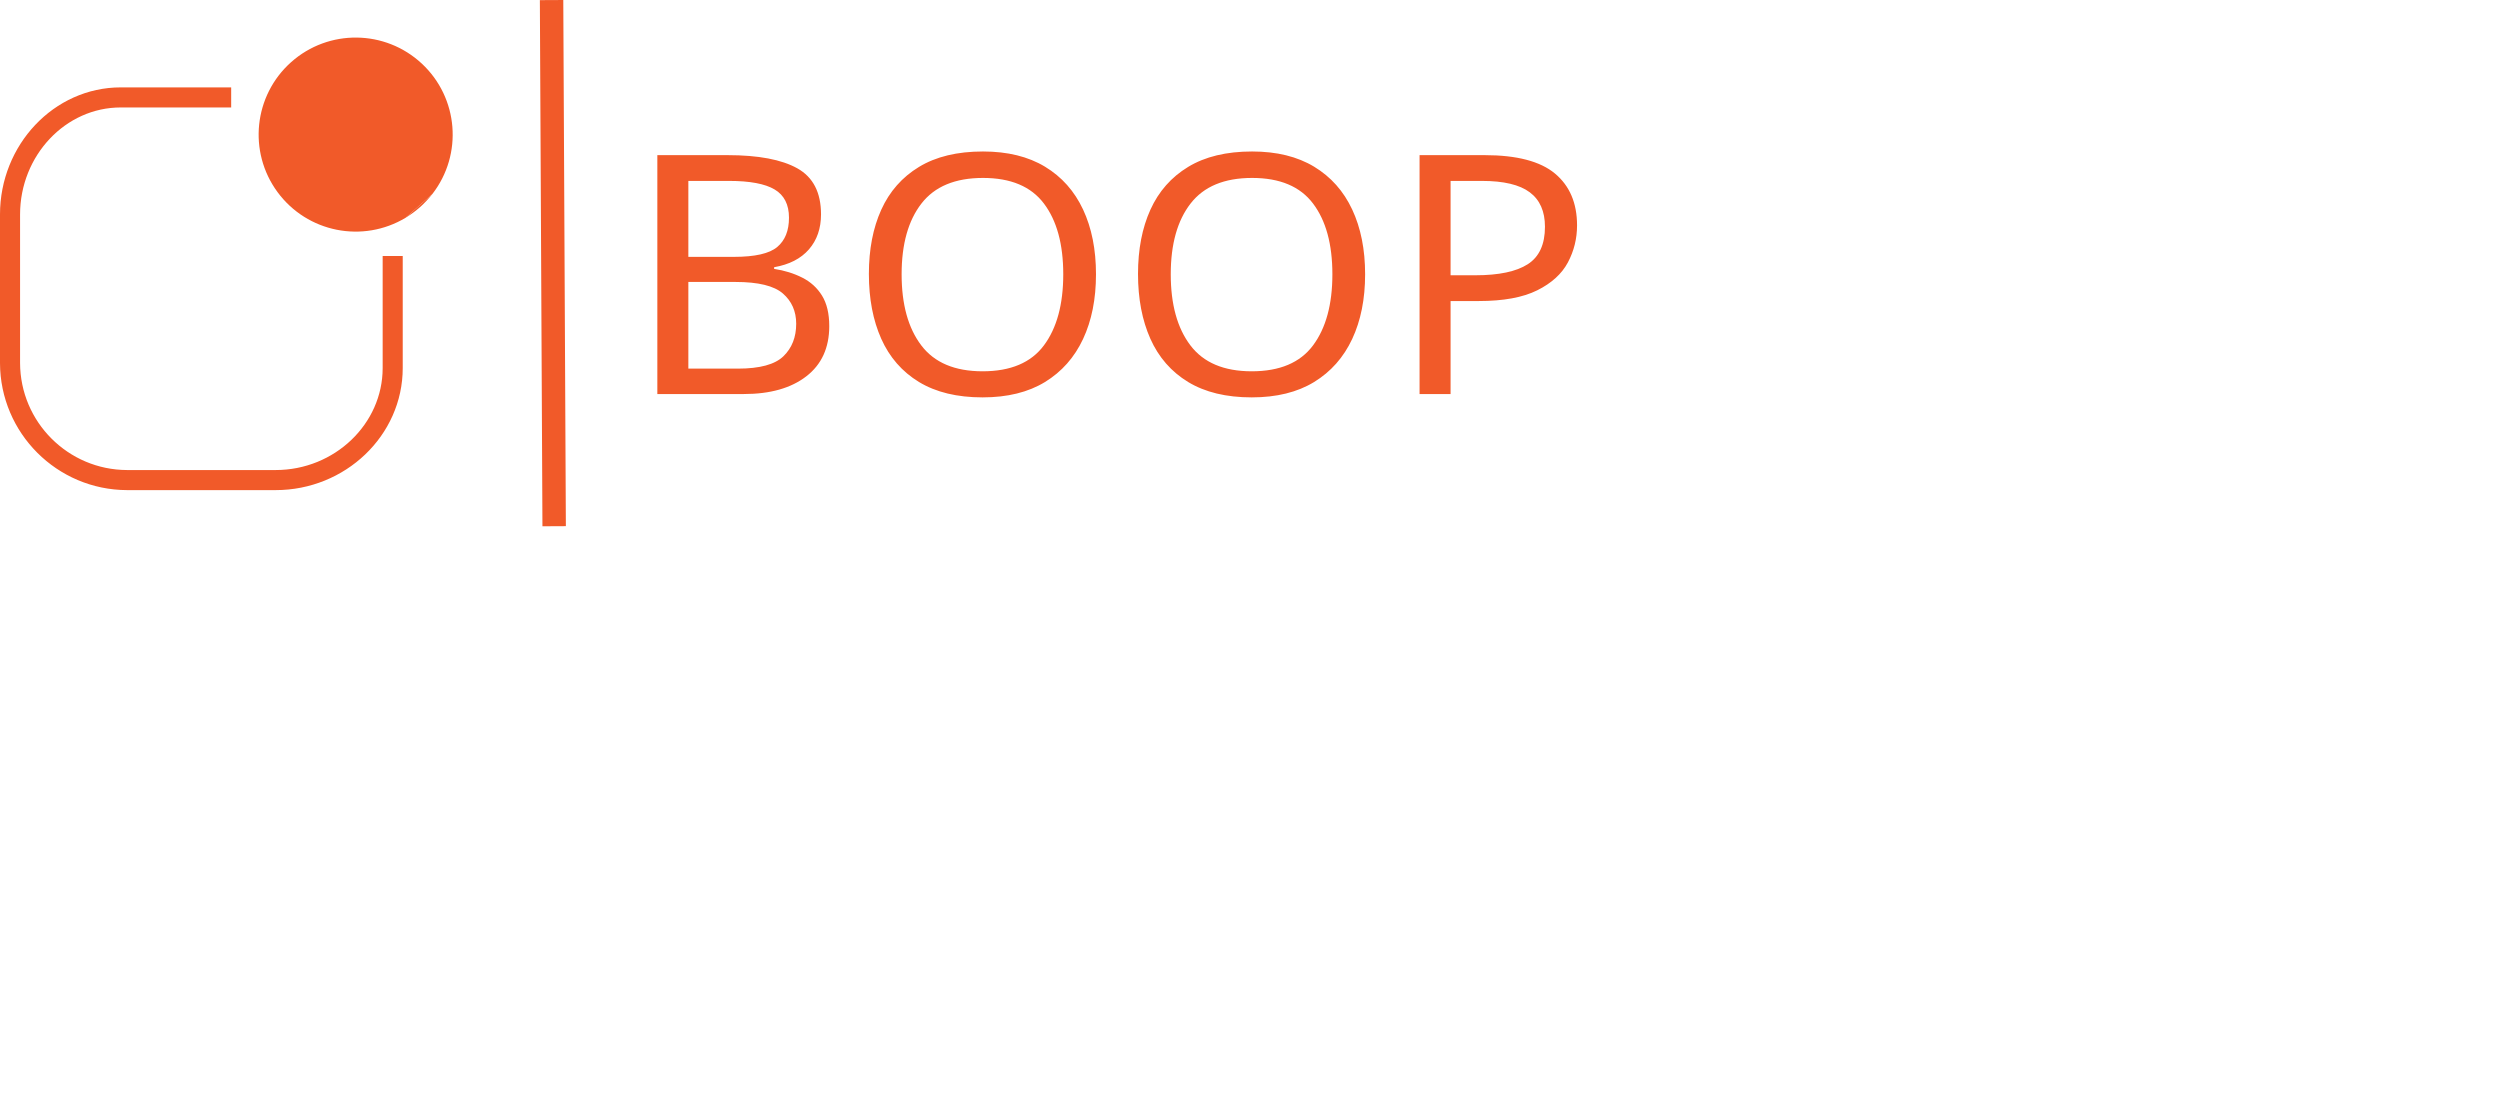
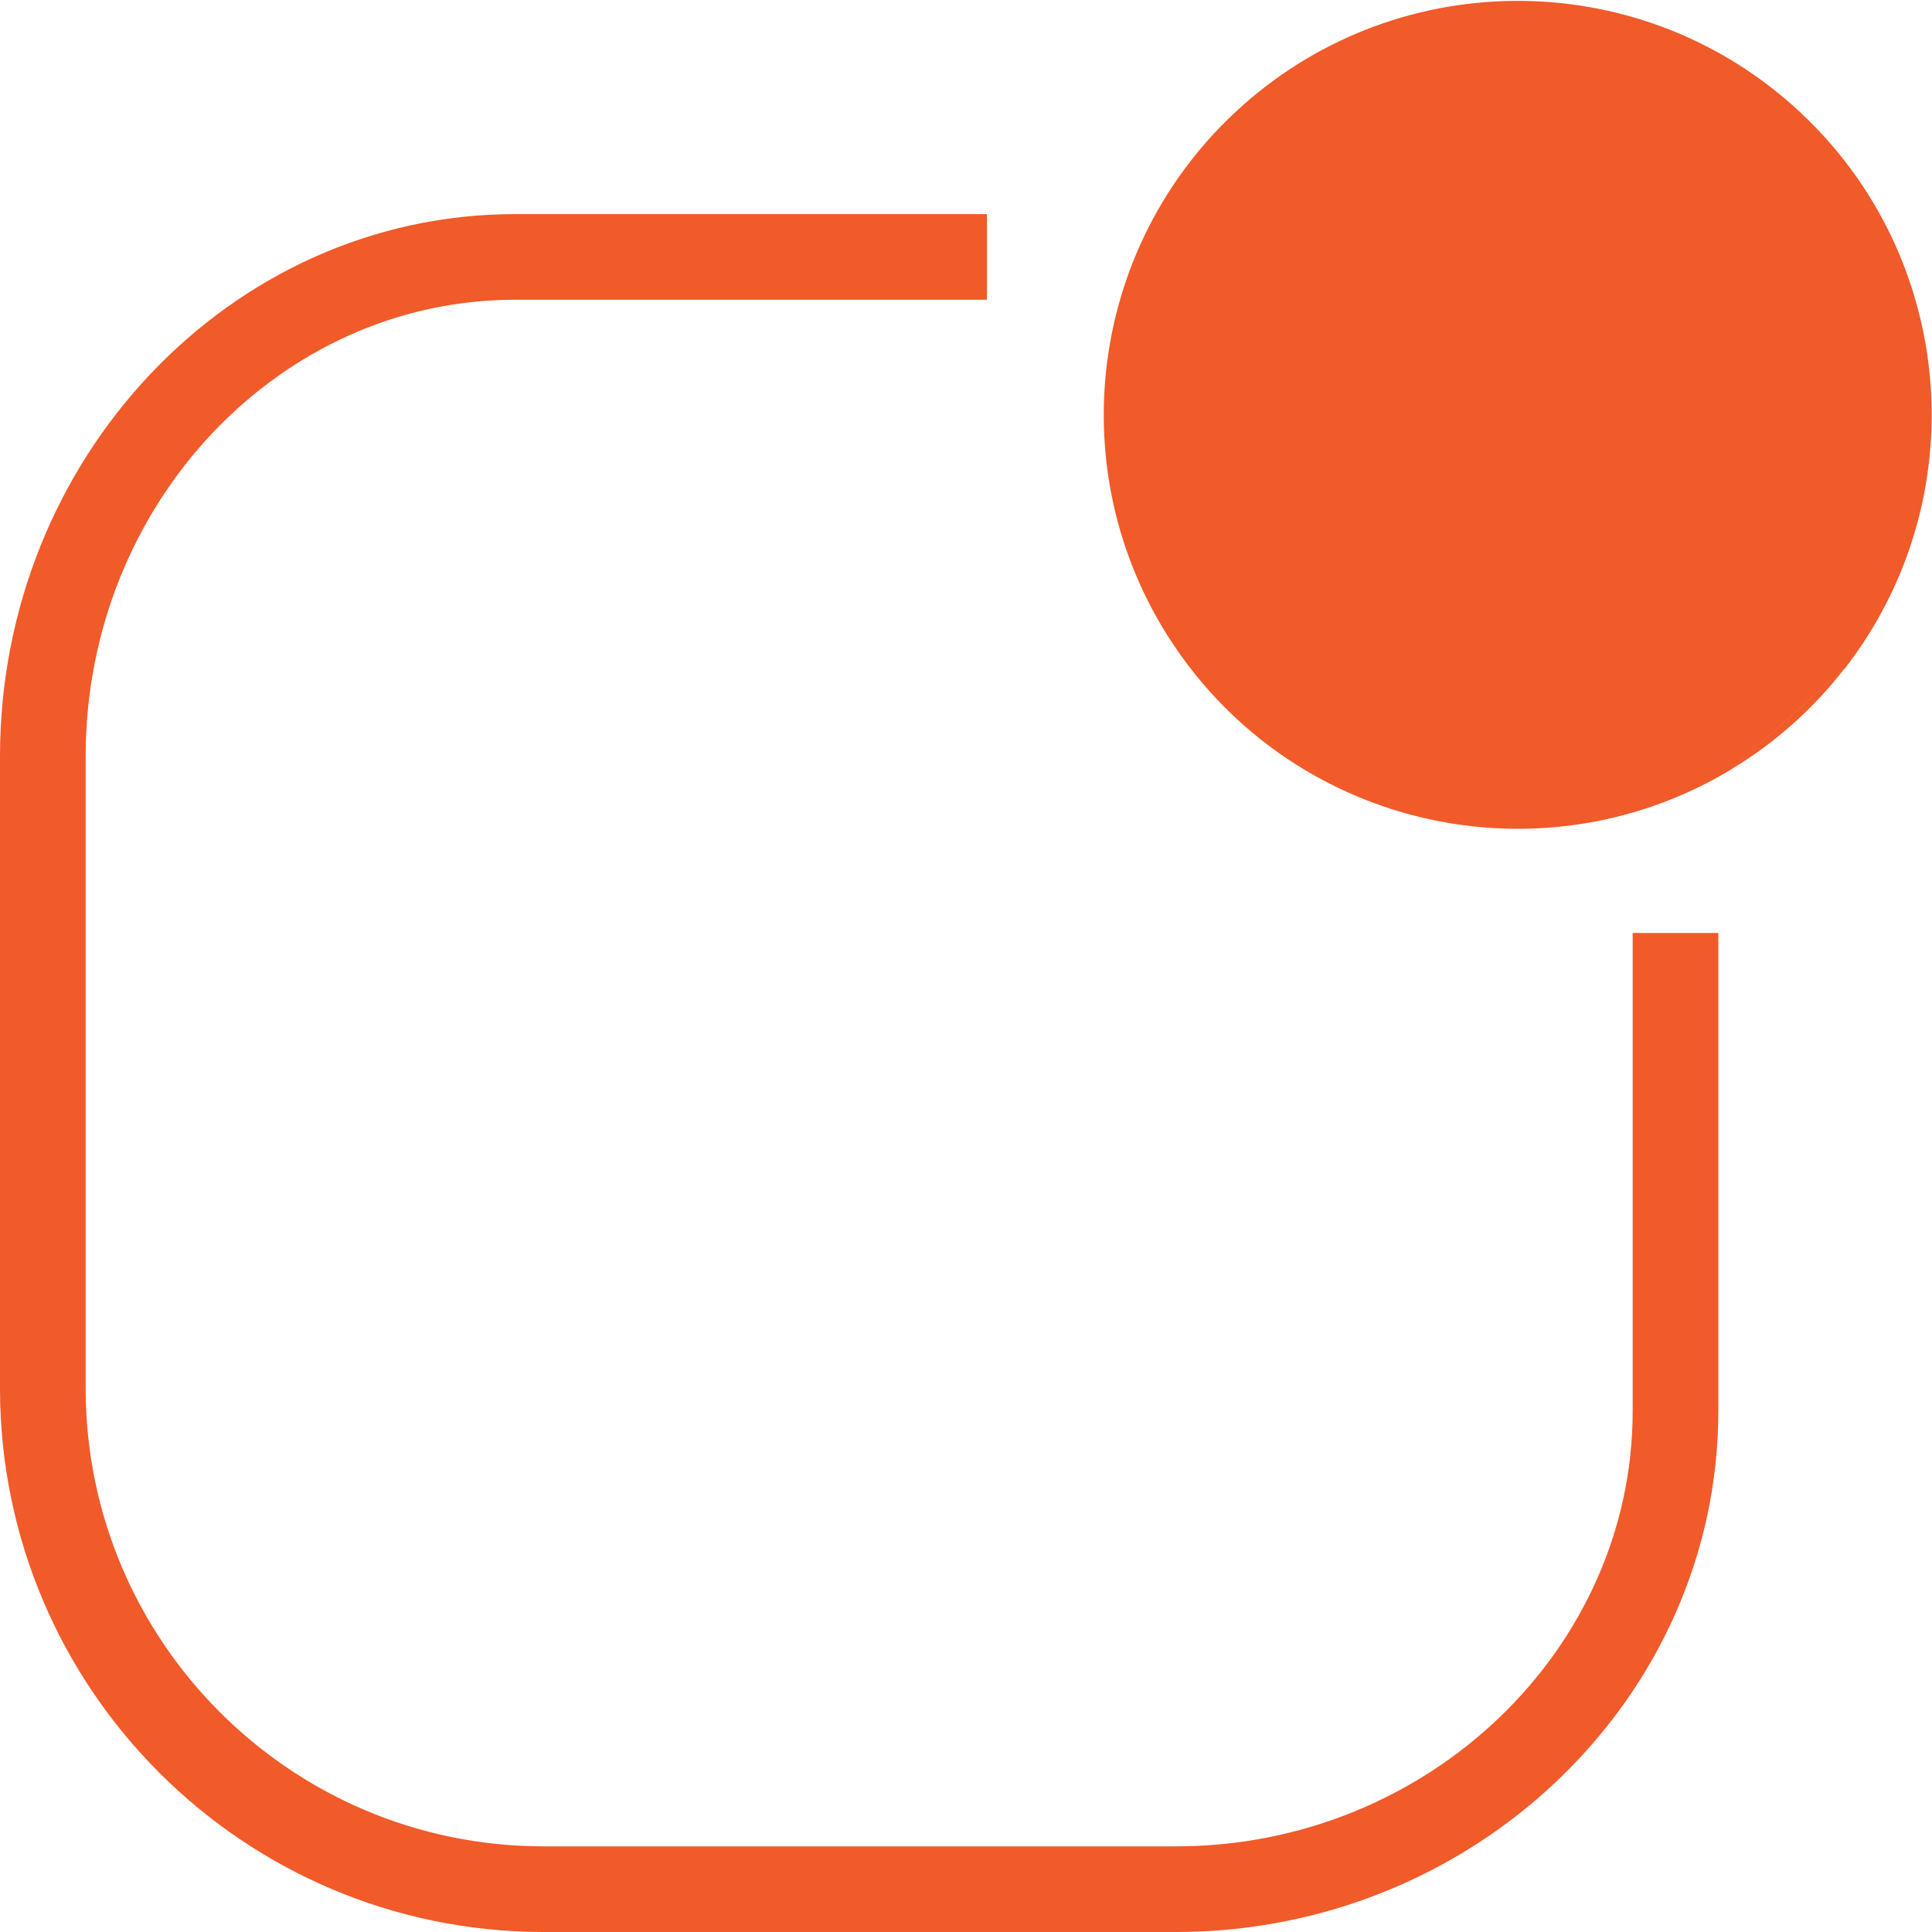
- <svg xmlns="http://www.w3.org/2000/svg" id="Layer_1" data-name="Layer 1" viewBox="0 0 747.27 327.18">
+ <svg xmlns="http://www.w3.org/2000/svg" viewBox="0 0 135.35 135.35">
  <defs>
-     <style>.cls-1,.cls-3{fill:none;stroke-width:6px;}.cls-1,.cls-4{stroke:#f15a29;}.cls-1,.cls-3,.cls-4{stroke-miterlimit:10;}.cls-2,.cls-4,.cls-5{fill:#f15a29;}.cls-3{stroke:#2e3192;}.cls-4{stroke-width:7px;}.cls-5{font-size:100px;font-family:NasalizationRg-Regular, Nasalization;}</style>
+     <style>.cls-1{fill:none;stroke:#f15a29;stroke-miterlimit:10;stroke-width:6px;}.cls-2{fill:#f15a29;}</style>
  </defs>
-   <path class="cls-1" d="M247.28,303.25v33.49c0,18.42-15.75,33.49-35,33.49H167.9a35.1,35.1,0,0,1-35-35V290.85c0-19.25,14.88-35,33.07-35H199" transform="translate(-129.9 -226.73)" />
-   <path class="cls-2" d="M247.28,303.25" transform="translate(-129.9 -226.73)" />
-   <path class="cls-3" d="M247.28,303.25" transform="translate(-129.9 -226.73)" />
-   <path class="cls-2" d="M247.28,299" transform="translate(-129.9 -226.73)" />
-   <path class="cls-3" d="M247.28,299" transform="translate(-129.9 -226.73)" />
-   <path class="cls-2" d="M251.14,291.81a29.07,29.07,0,0,0,8-7.12" transform="translate(-129.9 -226.73)" />
-   <path class="cls-2" d="M259.16,284.69a29,29,0,1,0-8,7.12" transform="translate(-129.9 -226.73)" />
-   <line class="cls-4" x1="164.87" y1="0.02" x2="165.64" y2="157.29" />
-   <text class="cls-5" transform="translate(186.49 117.78) scale(1.03 1)">BOOP</text>
-   <text x="-129.9" y="-226.73" />
-   <text x="-129.9" y="-226.73" />
+   <g id="Layer_2" data-name="Layer 2">
+     <g id="Layer_1-2" data-name="Layer 1">
+       <path class="cls-1" d="M117.38,65.36V98.85c0,18.42-15.75,33.5-35,33.5H38a35.1,35.1,0,0,1-35-35V53C3,33.71,17.88,18,36.07,18H69.14" />
+       <path class="cls-2" d="M121.24,53.92a28.87,28.87,0,0,0,8-7.11" />
+       <path class="cls-2" d="M129.26,46.81a29,29,0,1,0-8,7.11" />
+     </g>
+   </g>
</svg>
